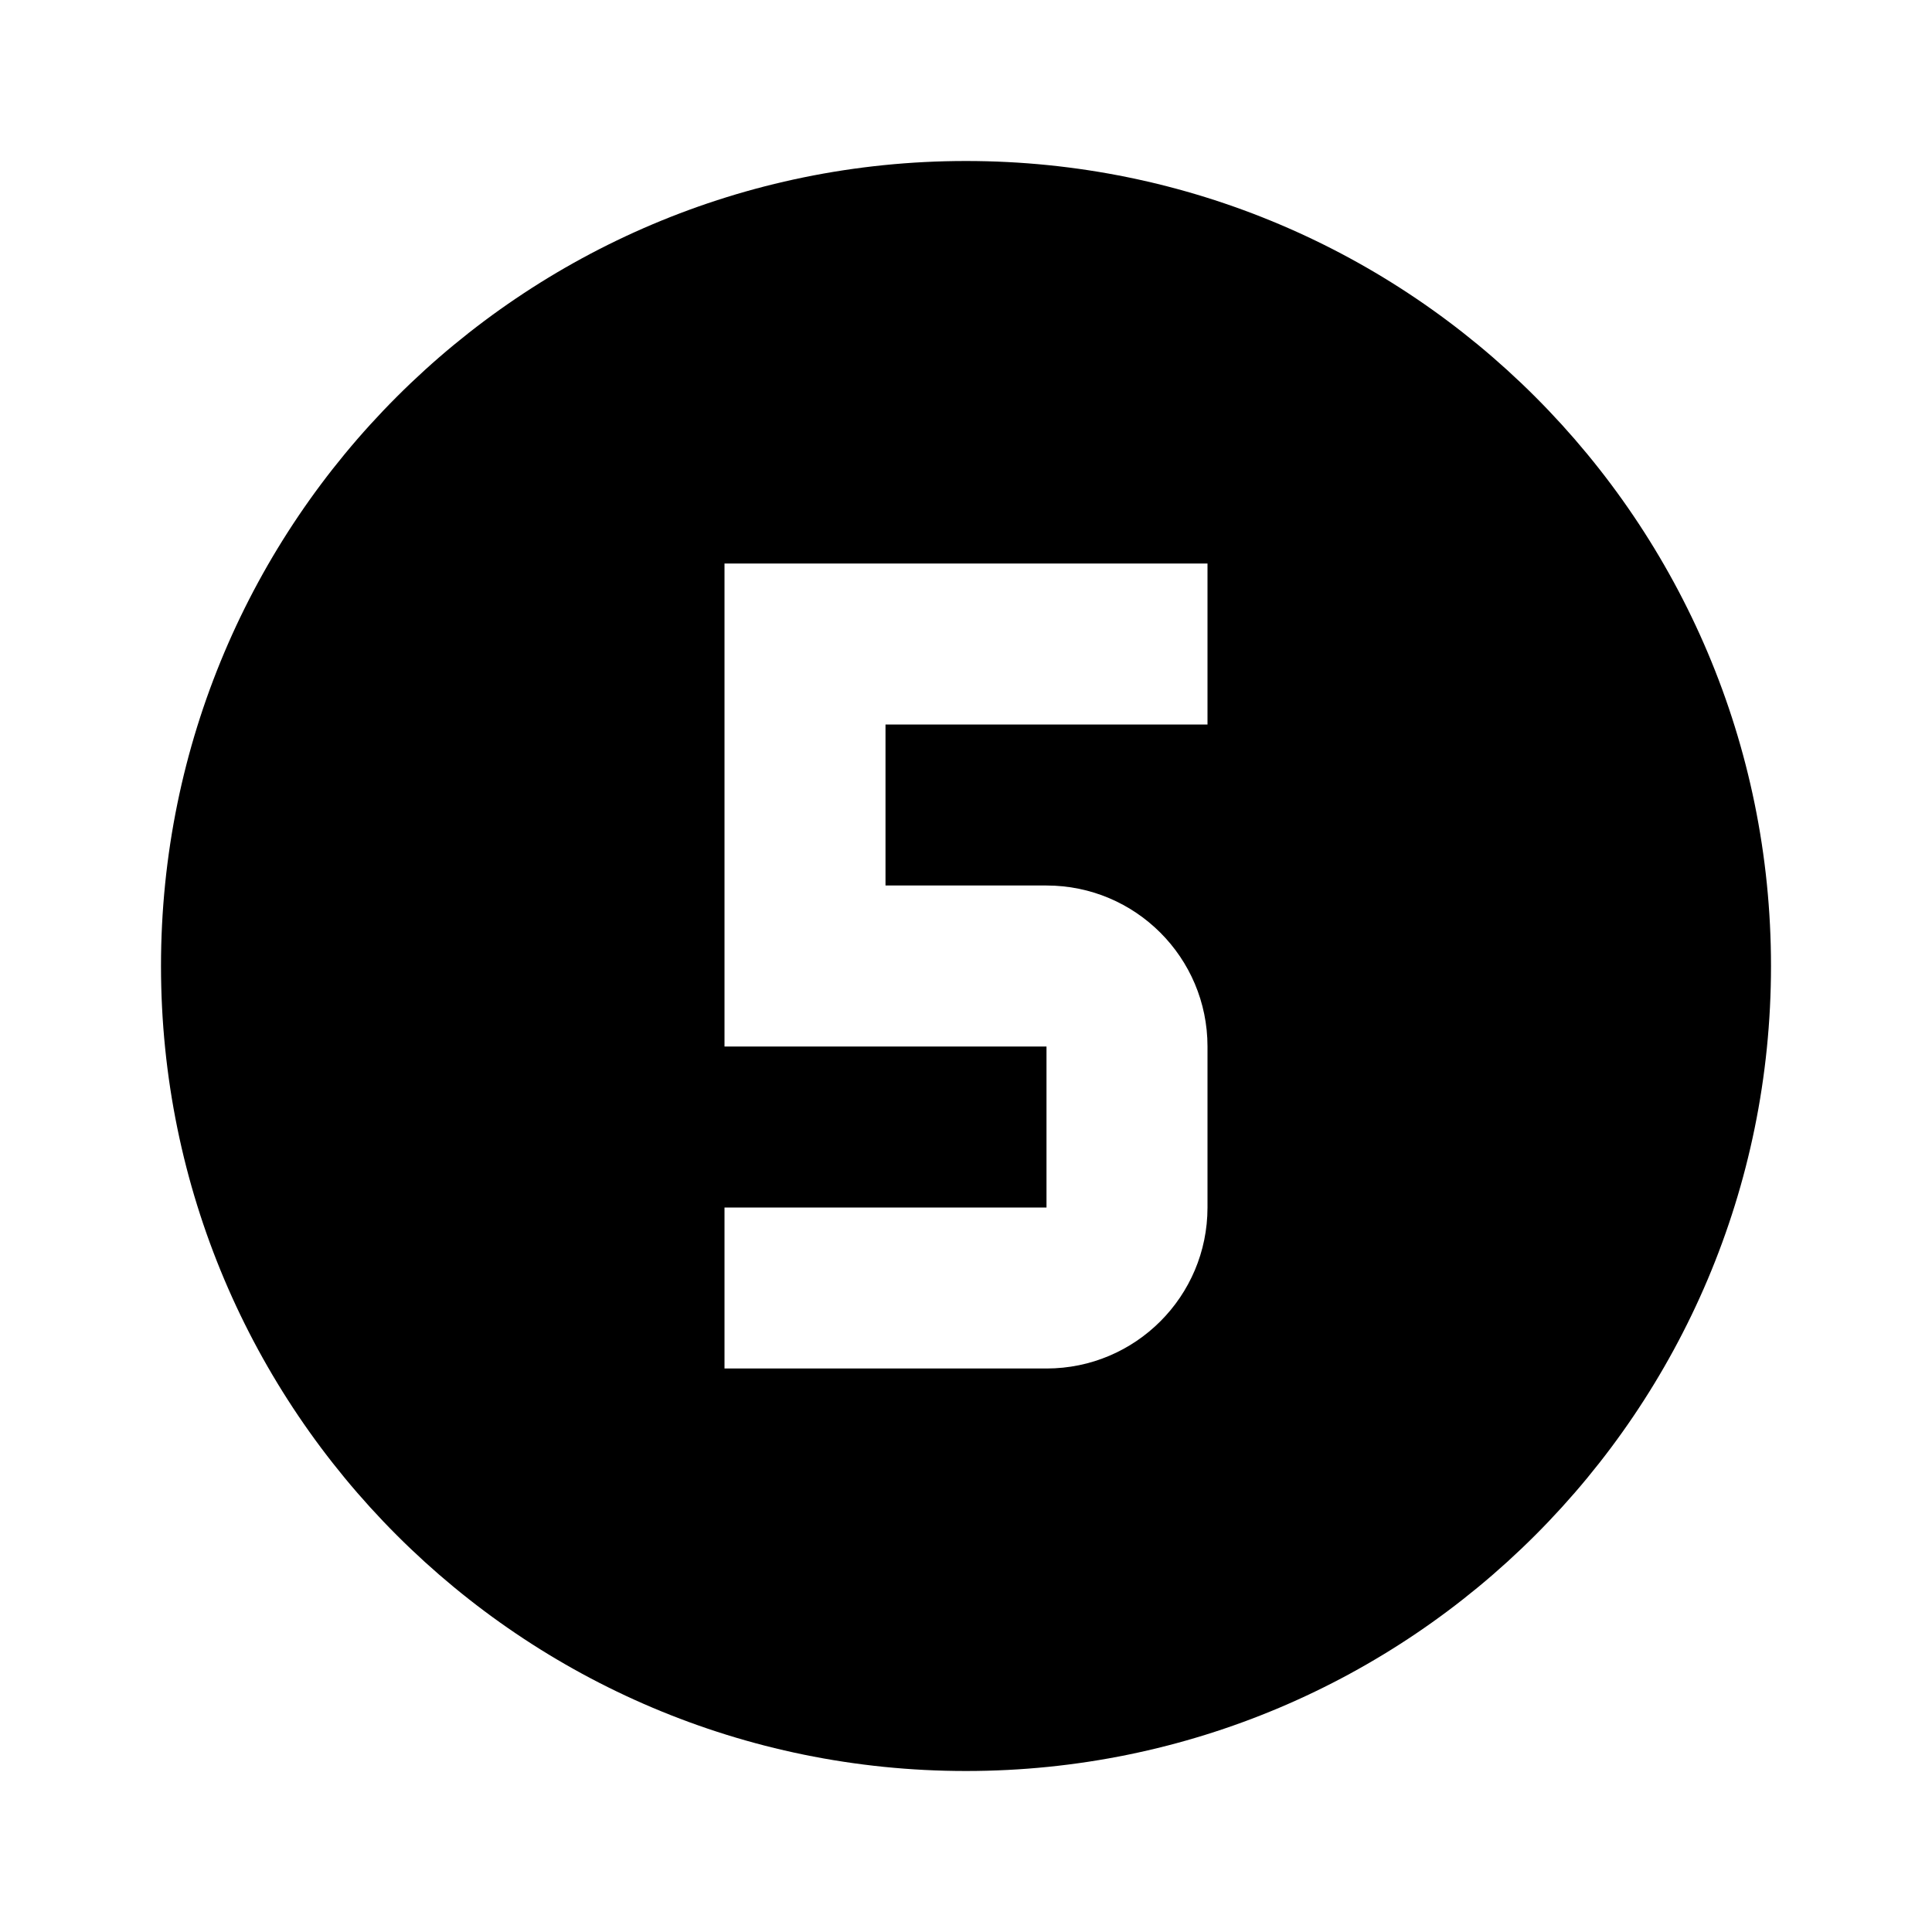
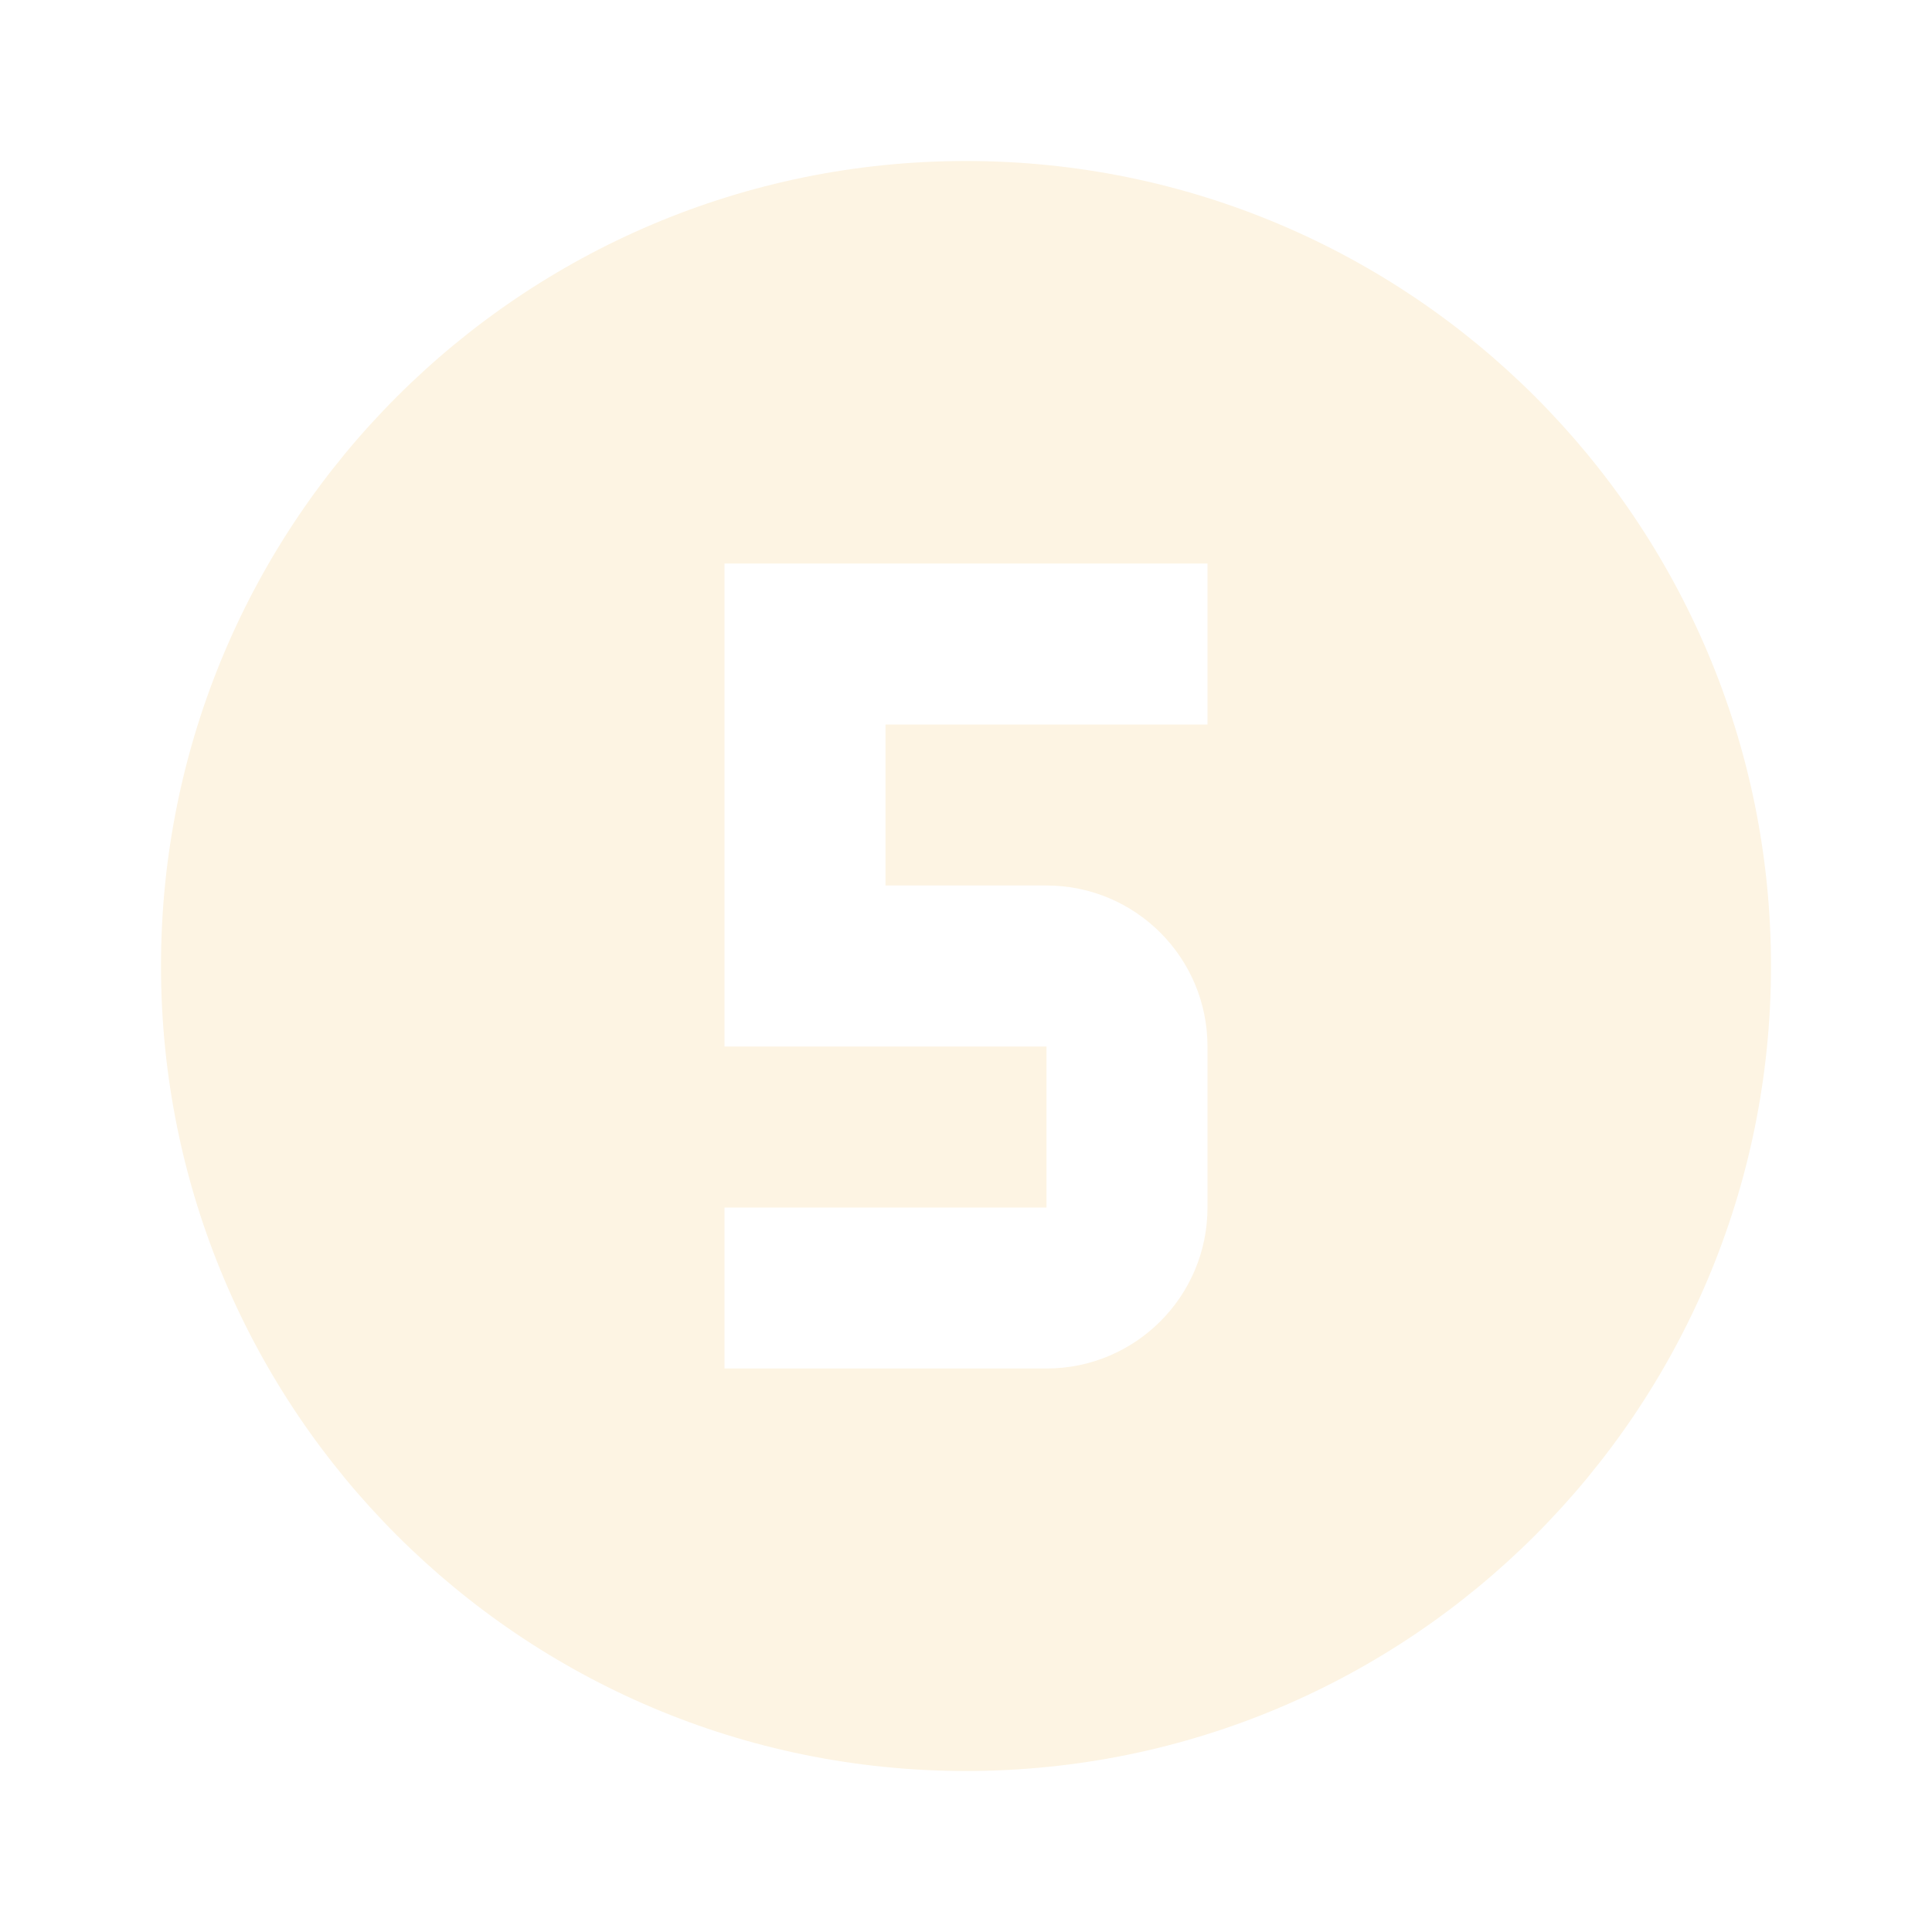
- <svg xmlns="http://www.w3.org/2000/svg" viewBox="0 0 24 24">
+ <svg xmlns="http://www.w3.org/2000/svg" viewBox="0 0 24 24" fill="#fdf4e3">
  <path d="M9,7V13H13V15H9V17H13A2,2 0 0,0 15,15V13A2,2 0 0,0 13,11H11V9H15V7H9M12,2A10,10 0 0,1 22,12A10,10 0 0,1 12,22A10,10 0 0,1 2,12A10,10 0 0,1 12,2Z" />
</svg>
